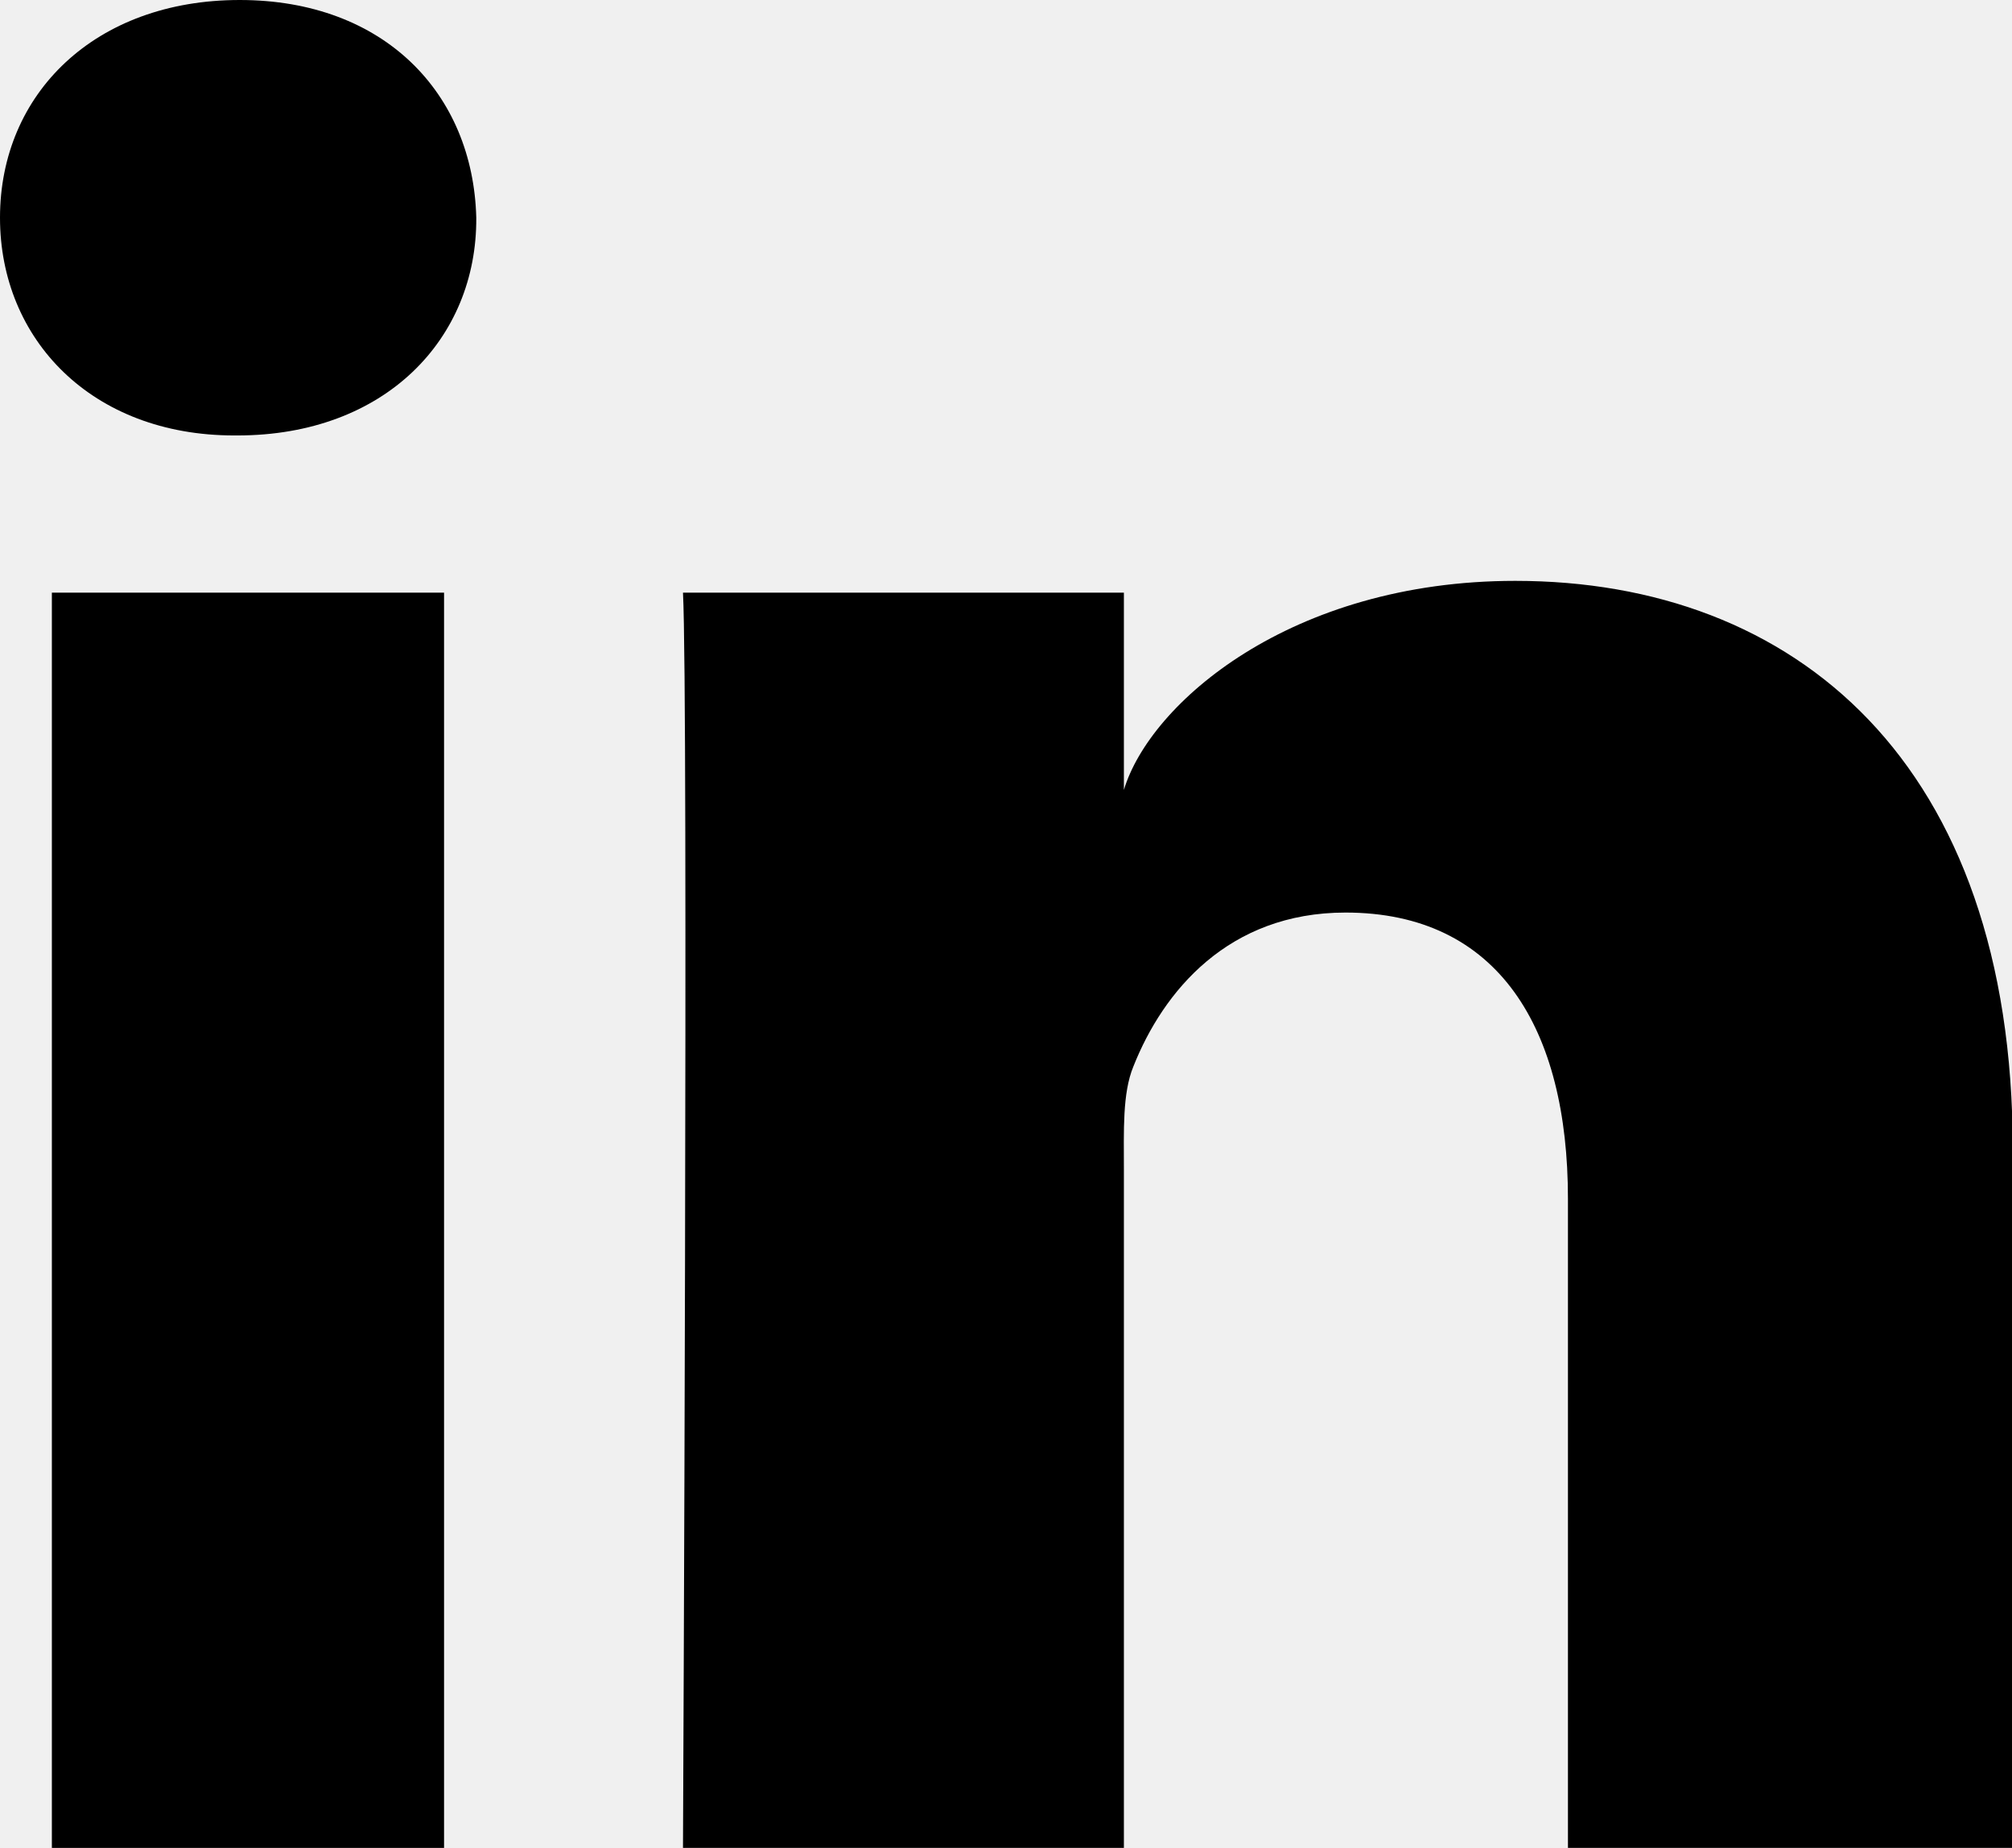
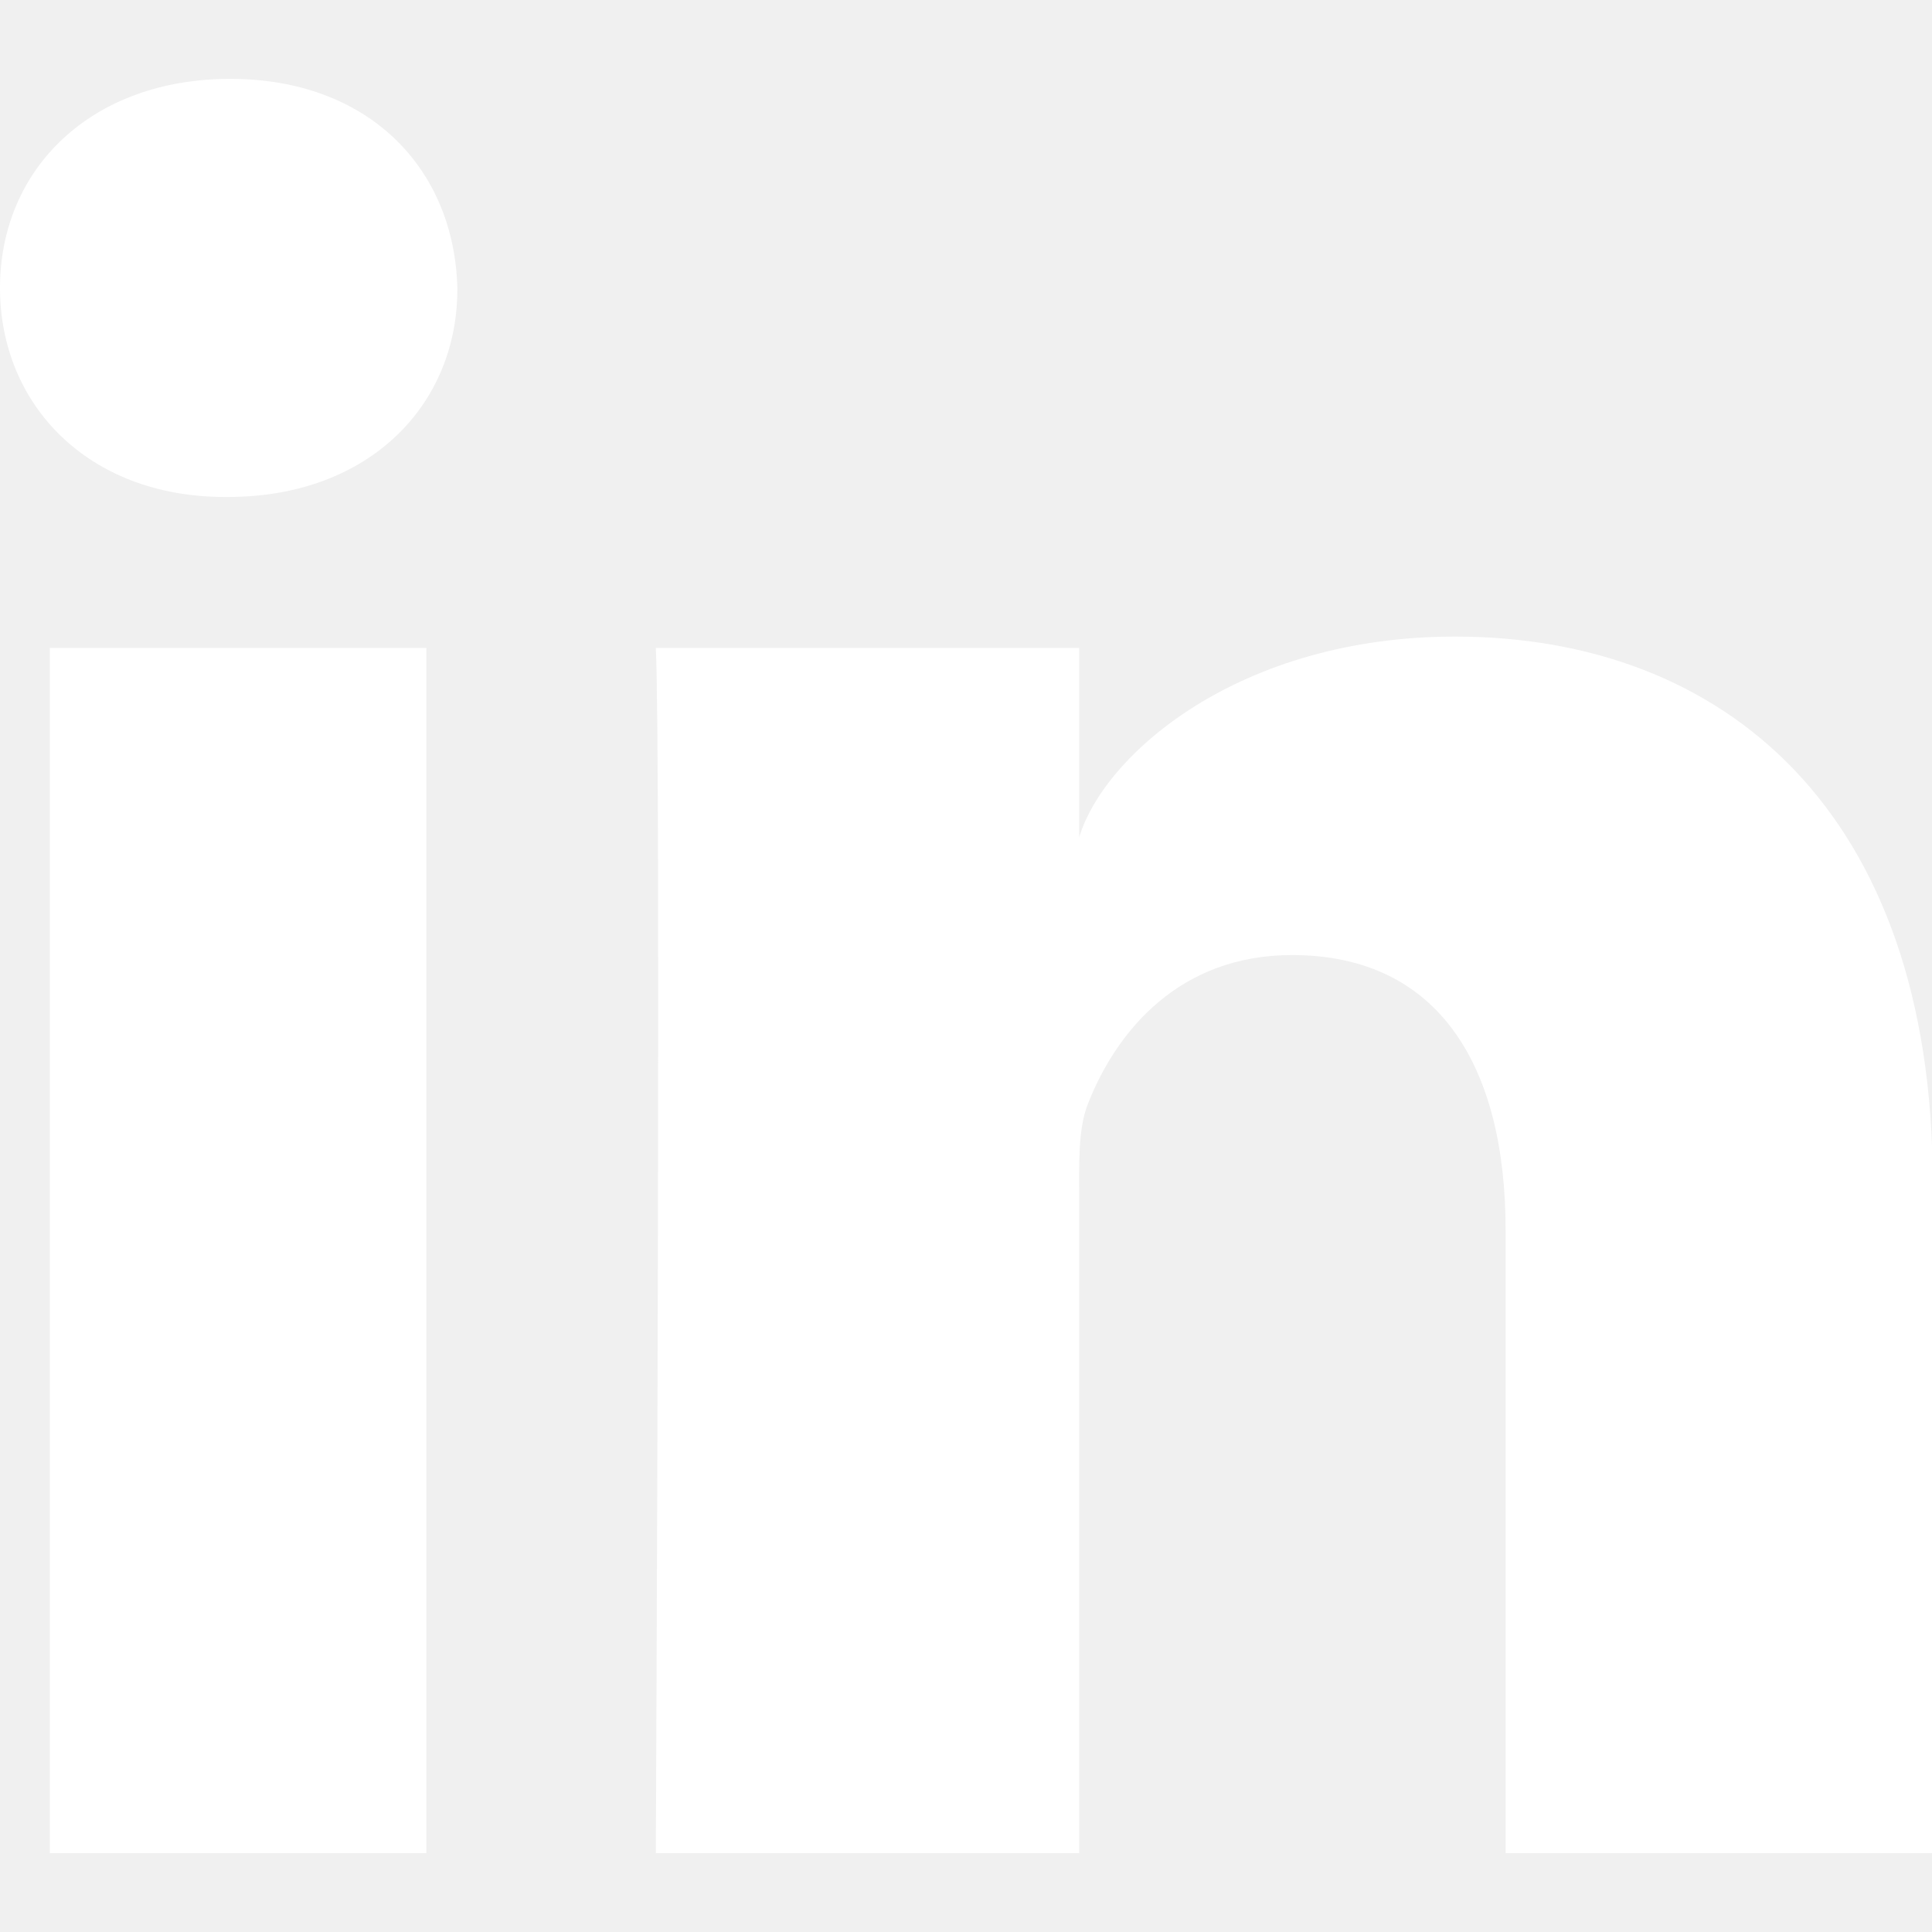
- <svg xmlns="http://www.w3.org/2000/svg" fill="#000000" version="1.1" id="Layer_1" viewBox="-271 283.9 256 235.1" xml:space="preserve">
-   <g>
-     <rect x="-264.4" y="359.3" width="49.9" height="159.7" />
-     <path d="M-240.5,283.9c-18.4,0-30.5,11.9-30.5,27.7c0,15.5,11.7,27.7,29.8,27.7h0.4c18.8,0,30.5-12.3,30.4-27.7   C-210.8,295.8-222.1,283.9-240.5,283.9z" />
-     <path d="M-78.2,357.8c-28.6,0-46.5,15.6-49.8,26.6v-25.1h-56.1c0.7,13.3,0,159.7,0,159.7h56.1v-86.3c0-4.9-0.2-9.7,1.2-13.1   c3.8-9.6,12.1-19.6,27-19.6c19.5,0,28.3,14.8,28.3,36.4V519h56.6v-88.8C-14.9,380.8-42.7,357.8-78.2,357.8z" />
+ <svg xmlns="http://www.w3.org/2000/svg" fill="#ffffff" version="1.1" id="Layer_1" viewBox="-271 283.9 256 235.1" xml:space="preserve" width="800px" height="800px">
+   <g id="SVGRepo_bgCarrier" stroke-width="0" />
+   <g id="SVGRepo_tracerCarrier" stroke-linecap="round" stroke-linejoin="round" />
+   <g id="SVGRepo_iconCarrier">
+     <g>
+       <rect x="-264.4" y="359.3" width="49.9" height="159.7" />
+       <path d="M-240.5,283.9c-18.4,0-30.5,11.9-30.5,27.7c0,15.5,11.7,27.7,29.8,27.7h0.4c18.8,0,30.5-12.3,30.4-27.7 C-210.8,295.8-222.1,283.9-240.5,283.9z" />
+       <path d="M-78.2,357.8c-28.6,0-46.5,15.6-49.8,26.6v-25.1h-56.1c0.7,13.3,0,159.7,0,159.7h56.1v-86.3c0-4.9-0.2-9.7,1.2-13.1 c3.8-9.6,12.1-19.6,27-19.6c19.5,0,28.3,14.8,28.3,36.4V519h56.6v-88.8C-14.9,380.8-42.7,357.8-78.2,357.8z" />
+     </g>
  </g>
</svg>
